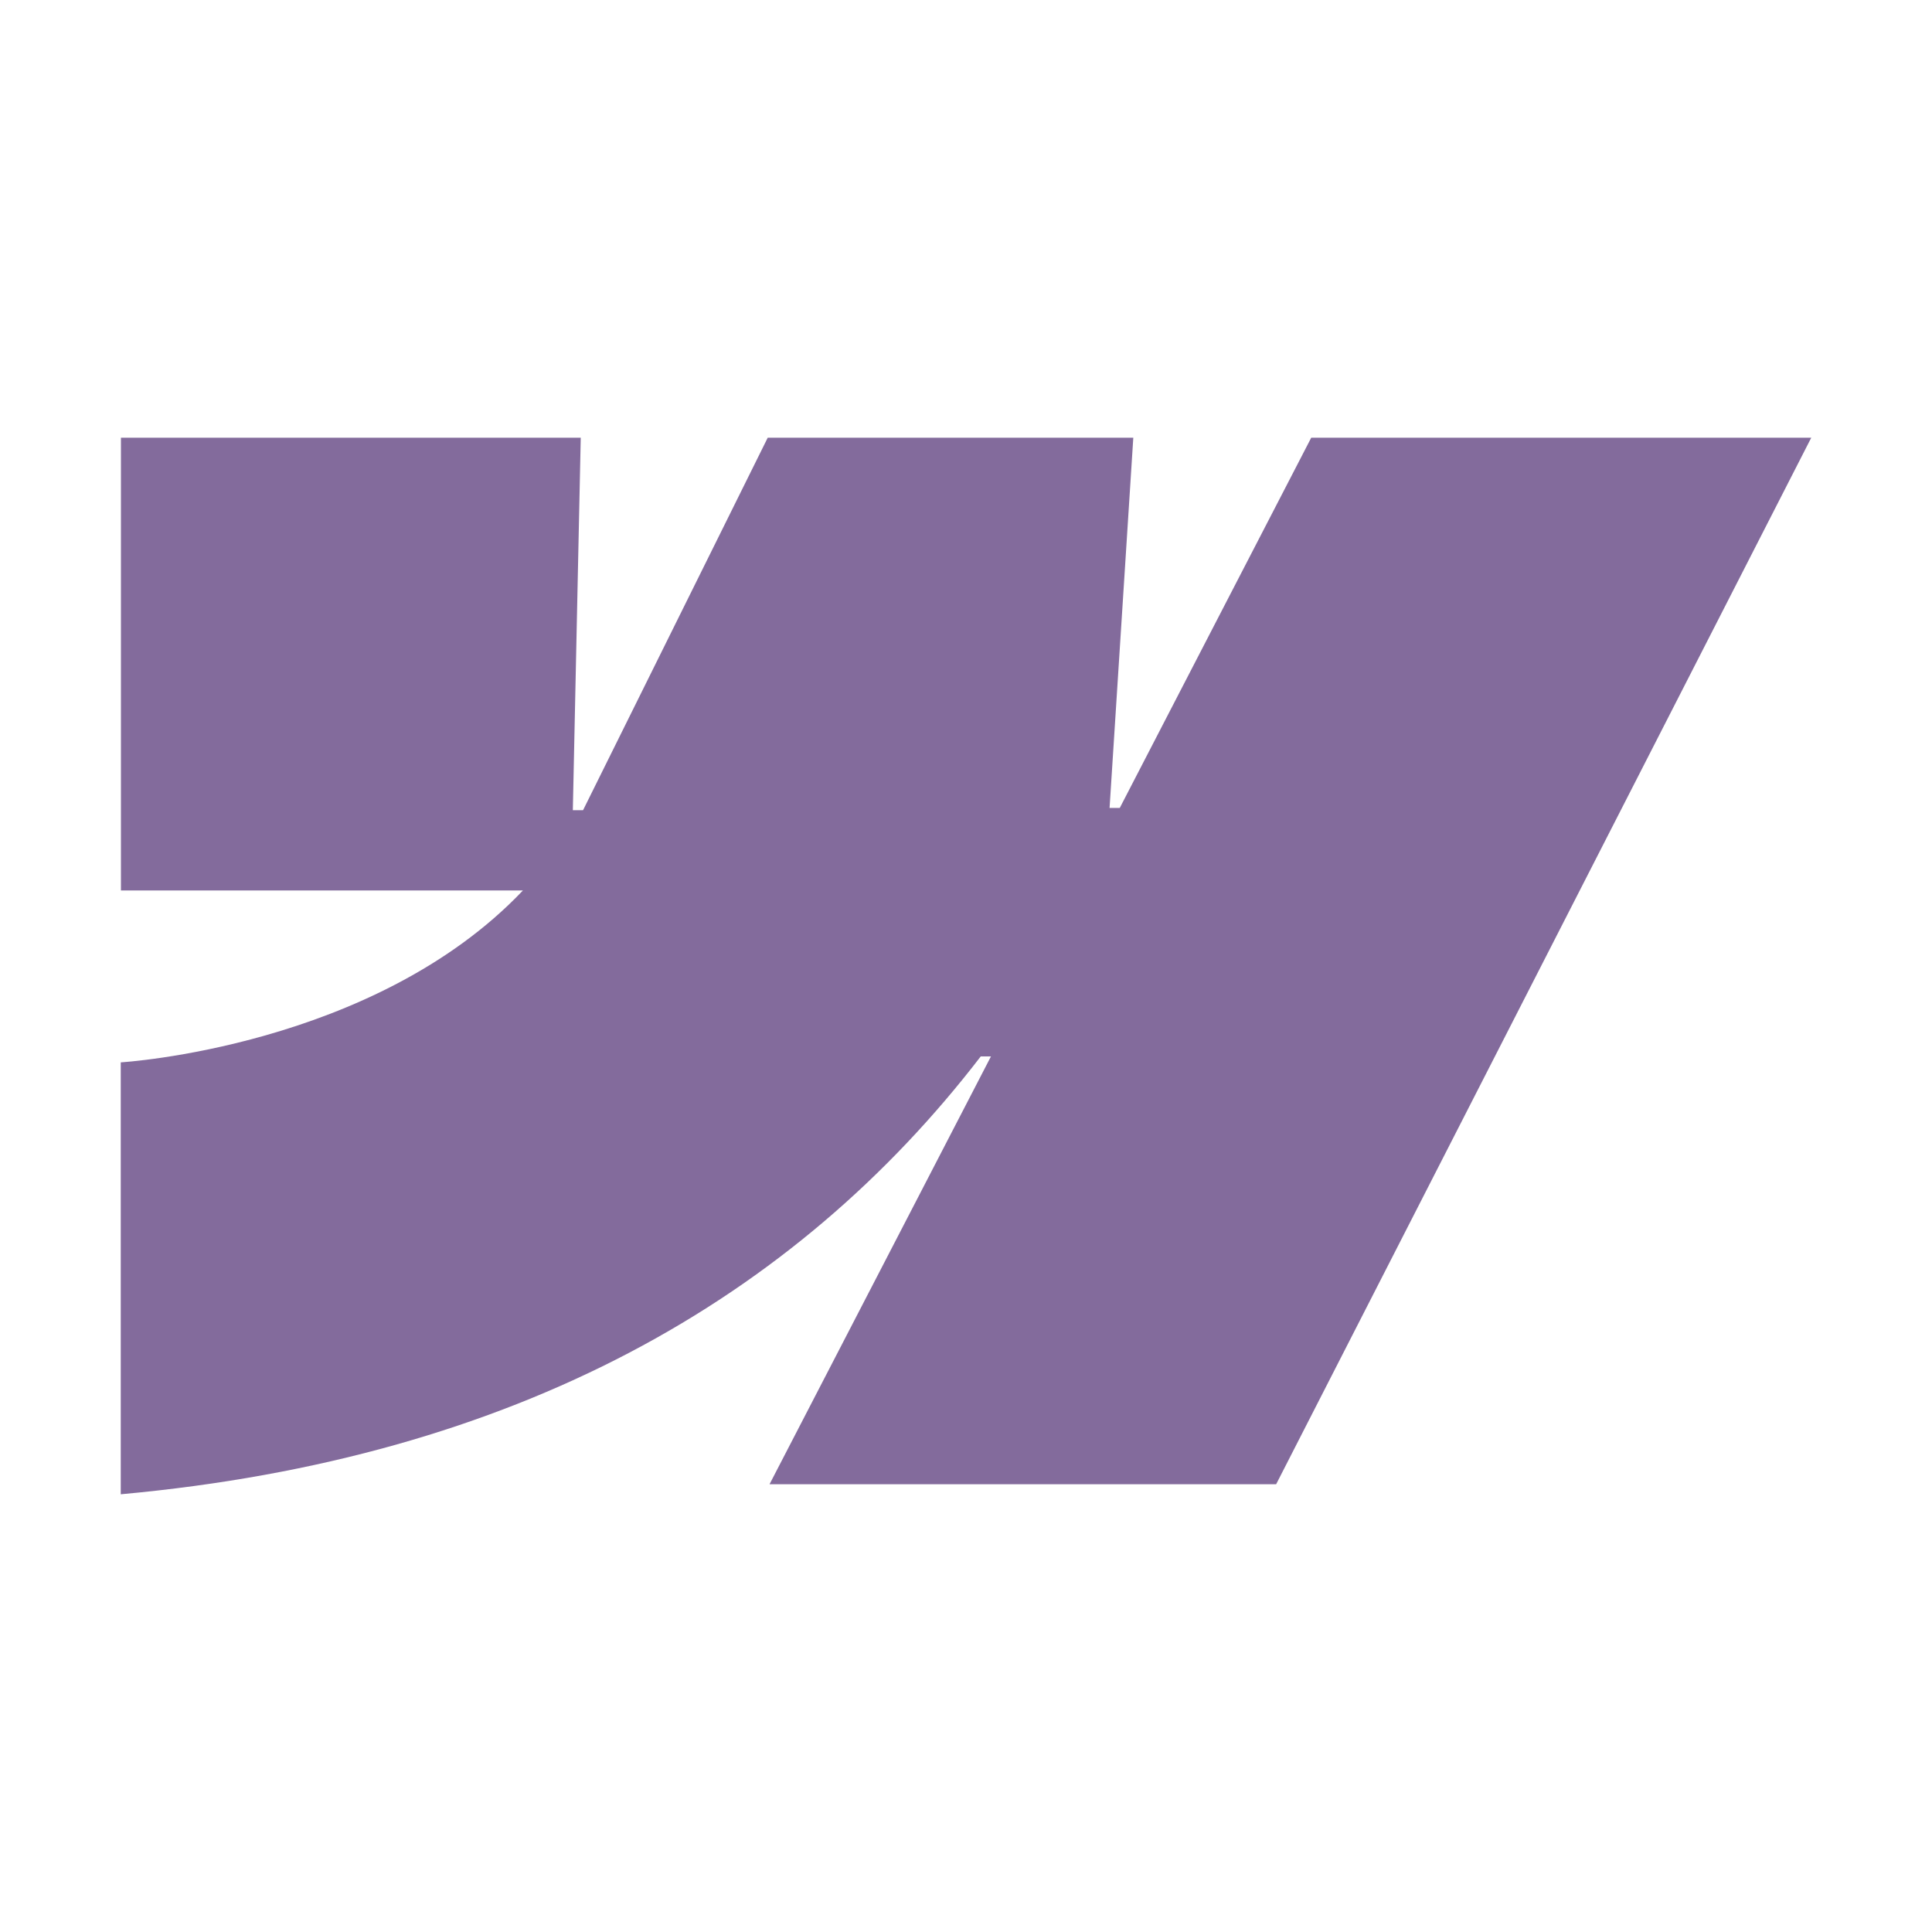
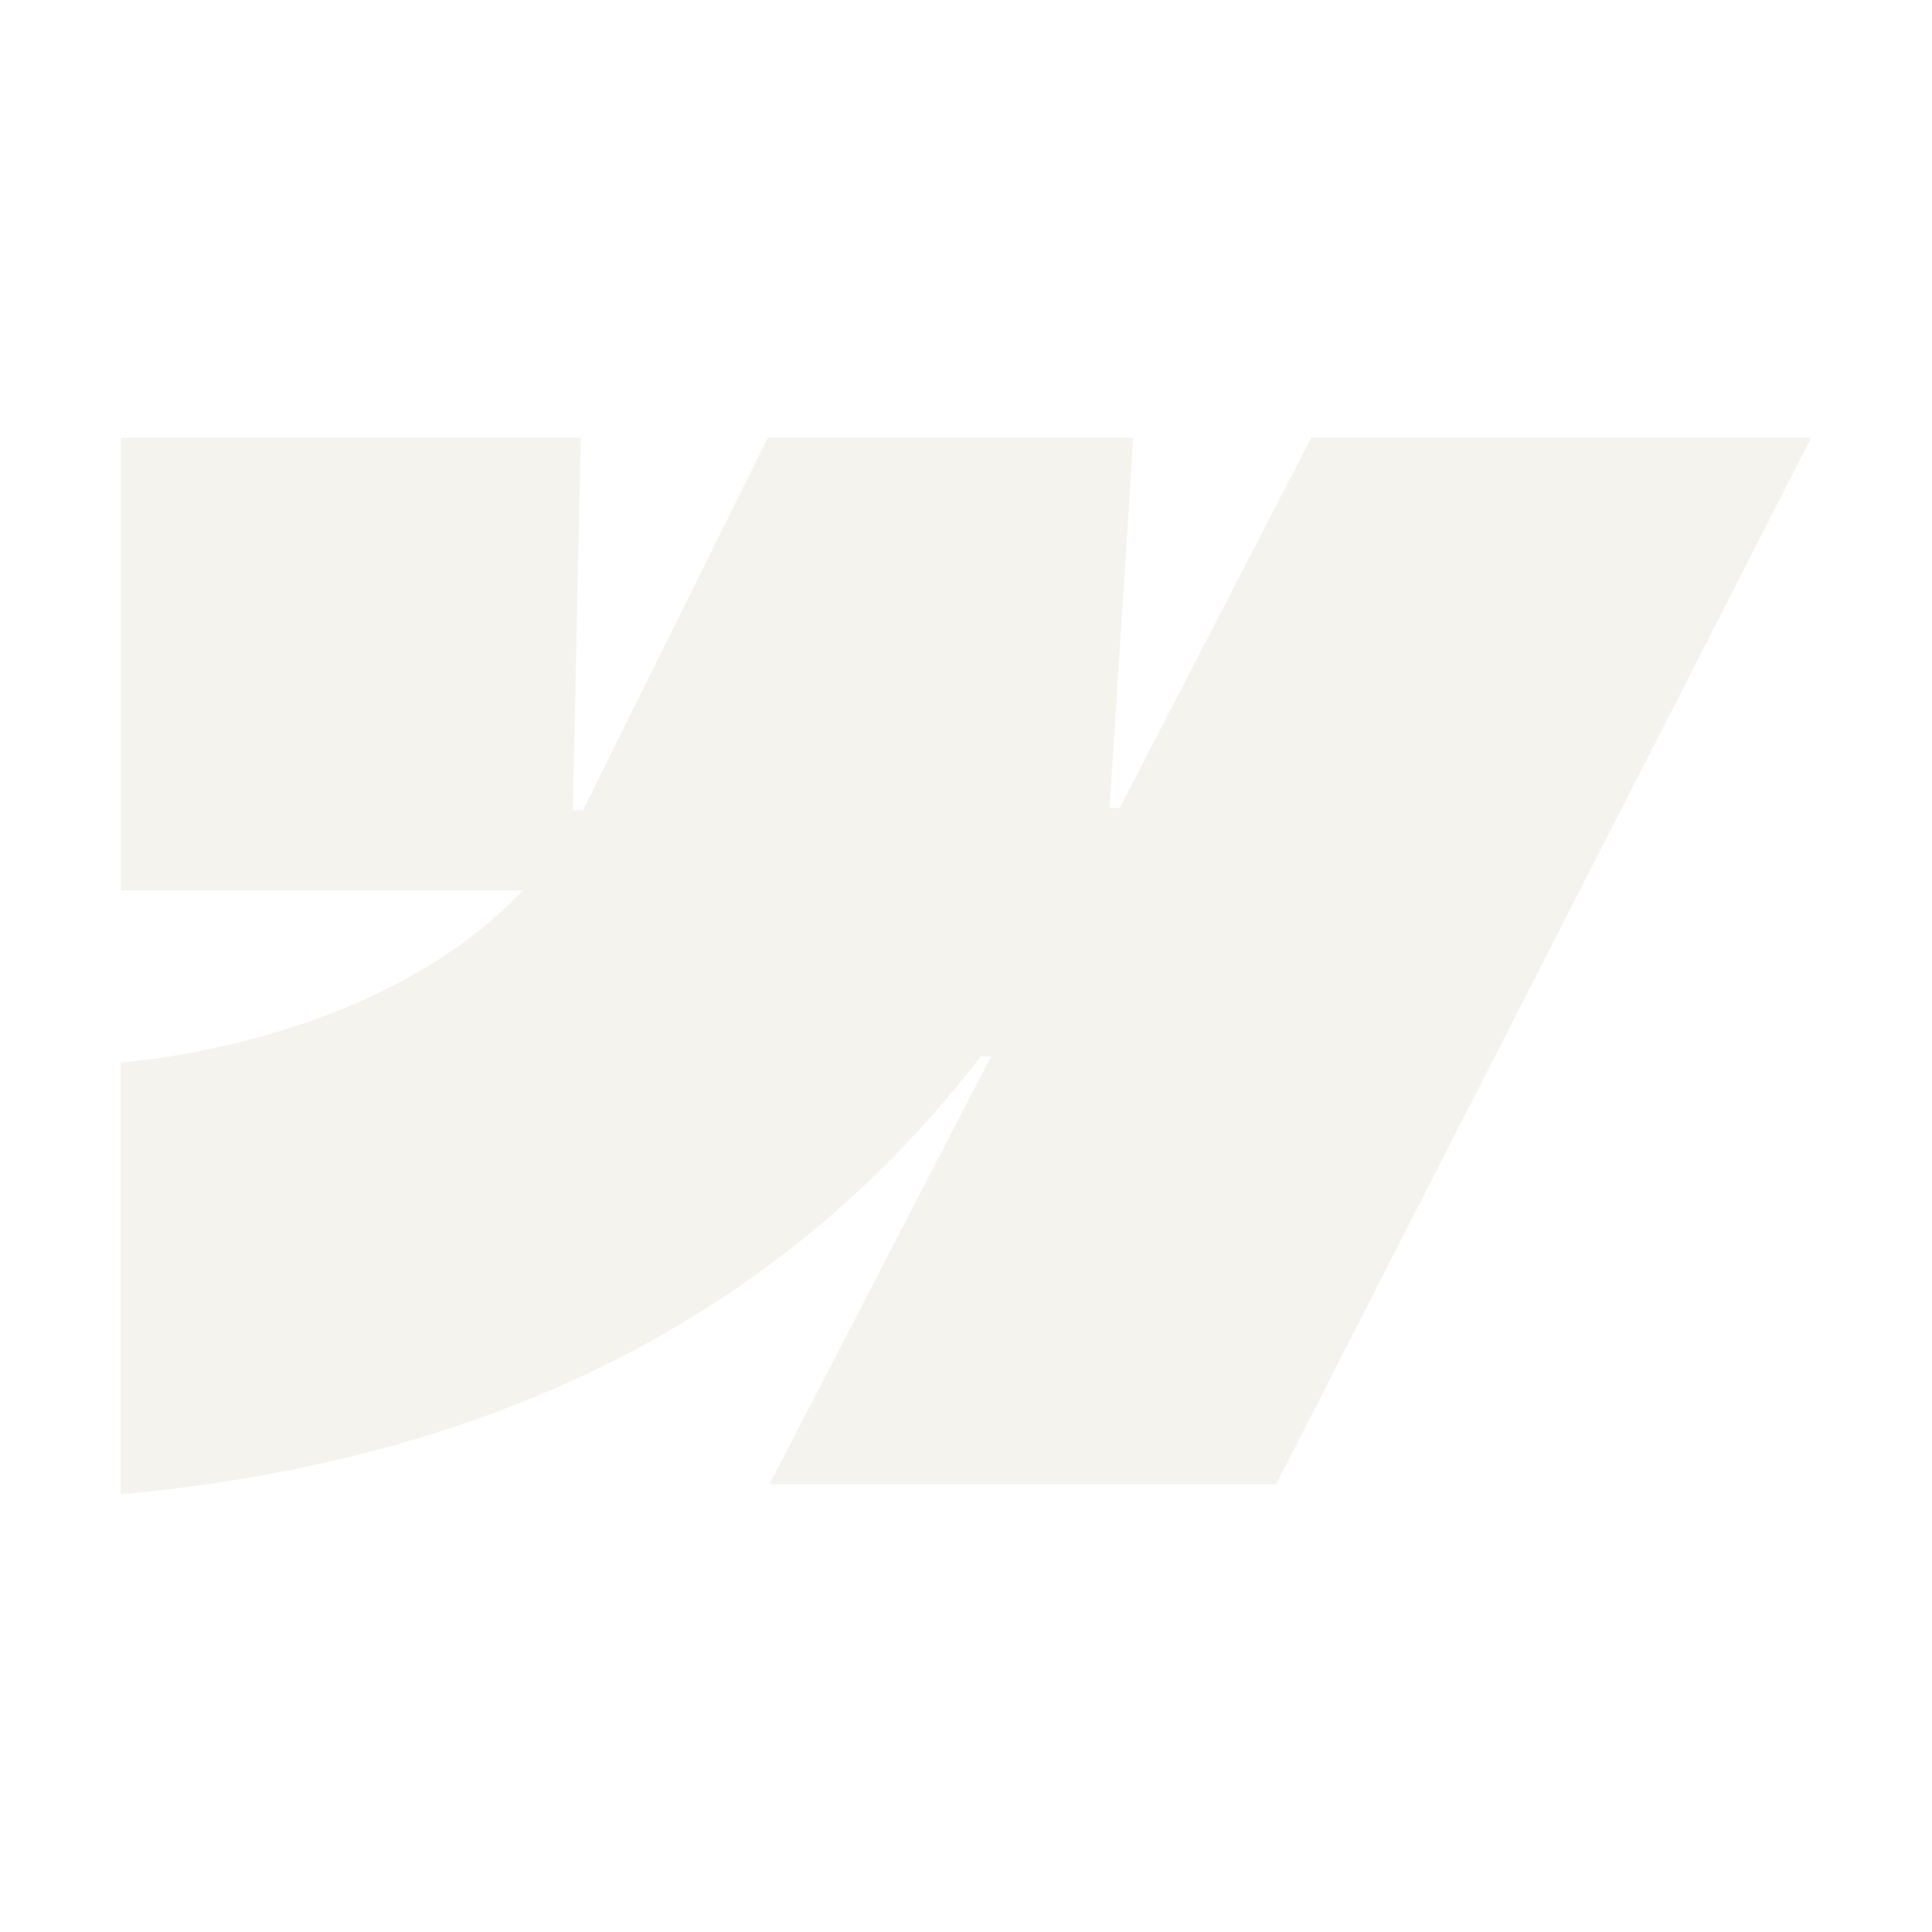
<svg xmlns="http://www.w3.org/2000/svg" width="128" height="128" viewBox="0 0 128 128" fill="none">
-   <path fill-rule="evenodd" clip-rule="evenodd" d="M120 29L84.548 98.335H50.984L65.654 69.99H64.977C52.644 86.037 34.231 96.605 8 99V70.384C8 70.384 24.776 69.388 34.645 58.996H8.012V29H38.476L37.952 53.679H38.628L50.863 29H75.084L73.512 53.527H74.188L86.872 29H120Z" fill="#836B9C" />
+   <path fill-rule="evenodd" clip-rule="evenodd" d="M120 29L84.548 98.335H50.984L65.654 69.99H64.977C52.644 86.037 34.231 96.605 8 99V70.384C8 70.384 24.776 69.388 34.645 58.996H8.012V29H38.476L37.952 53.679H38.628L50.863 29H75.084L73.512 53.527H74.188L86.872 29H120Z" fill="#F4F3EE" />
</svg>
